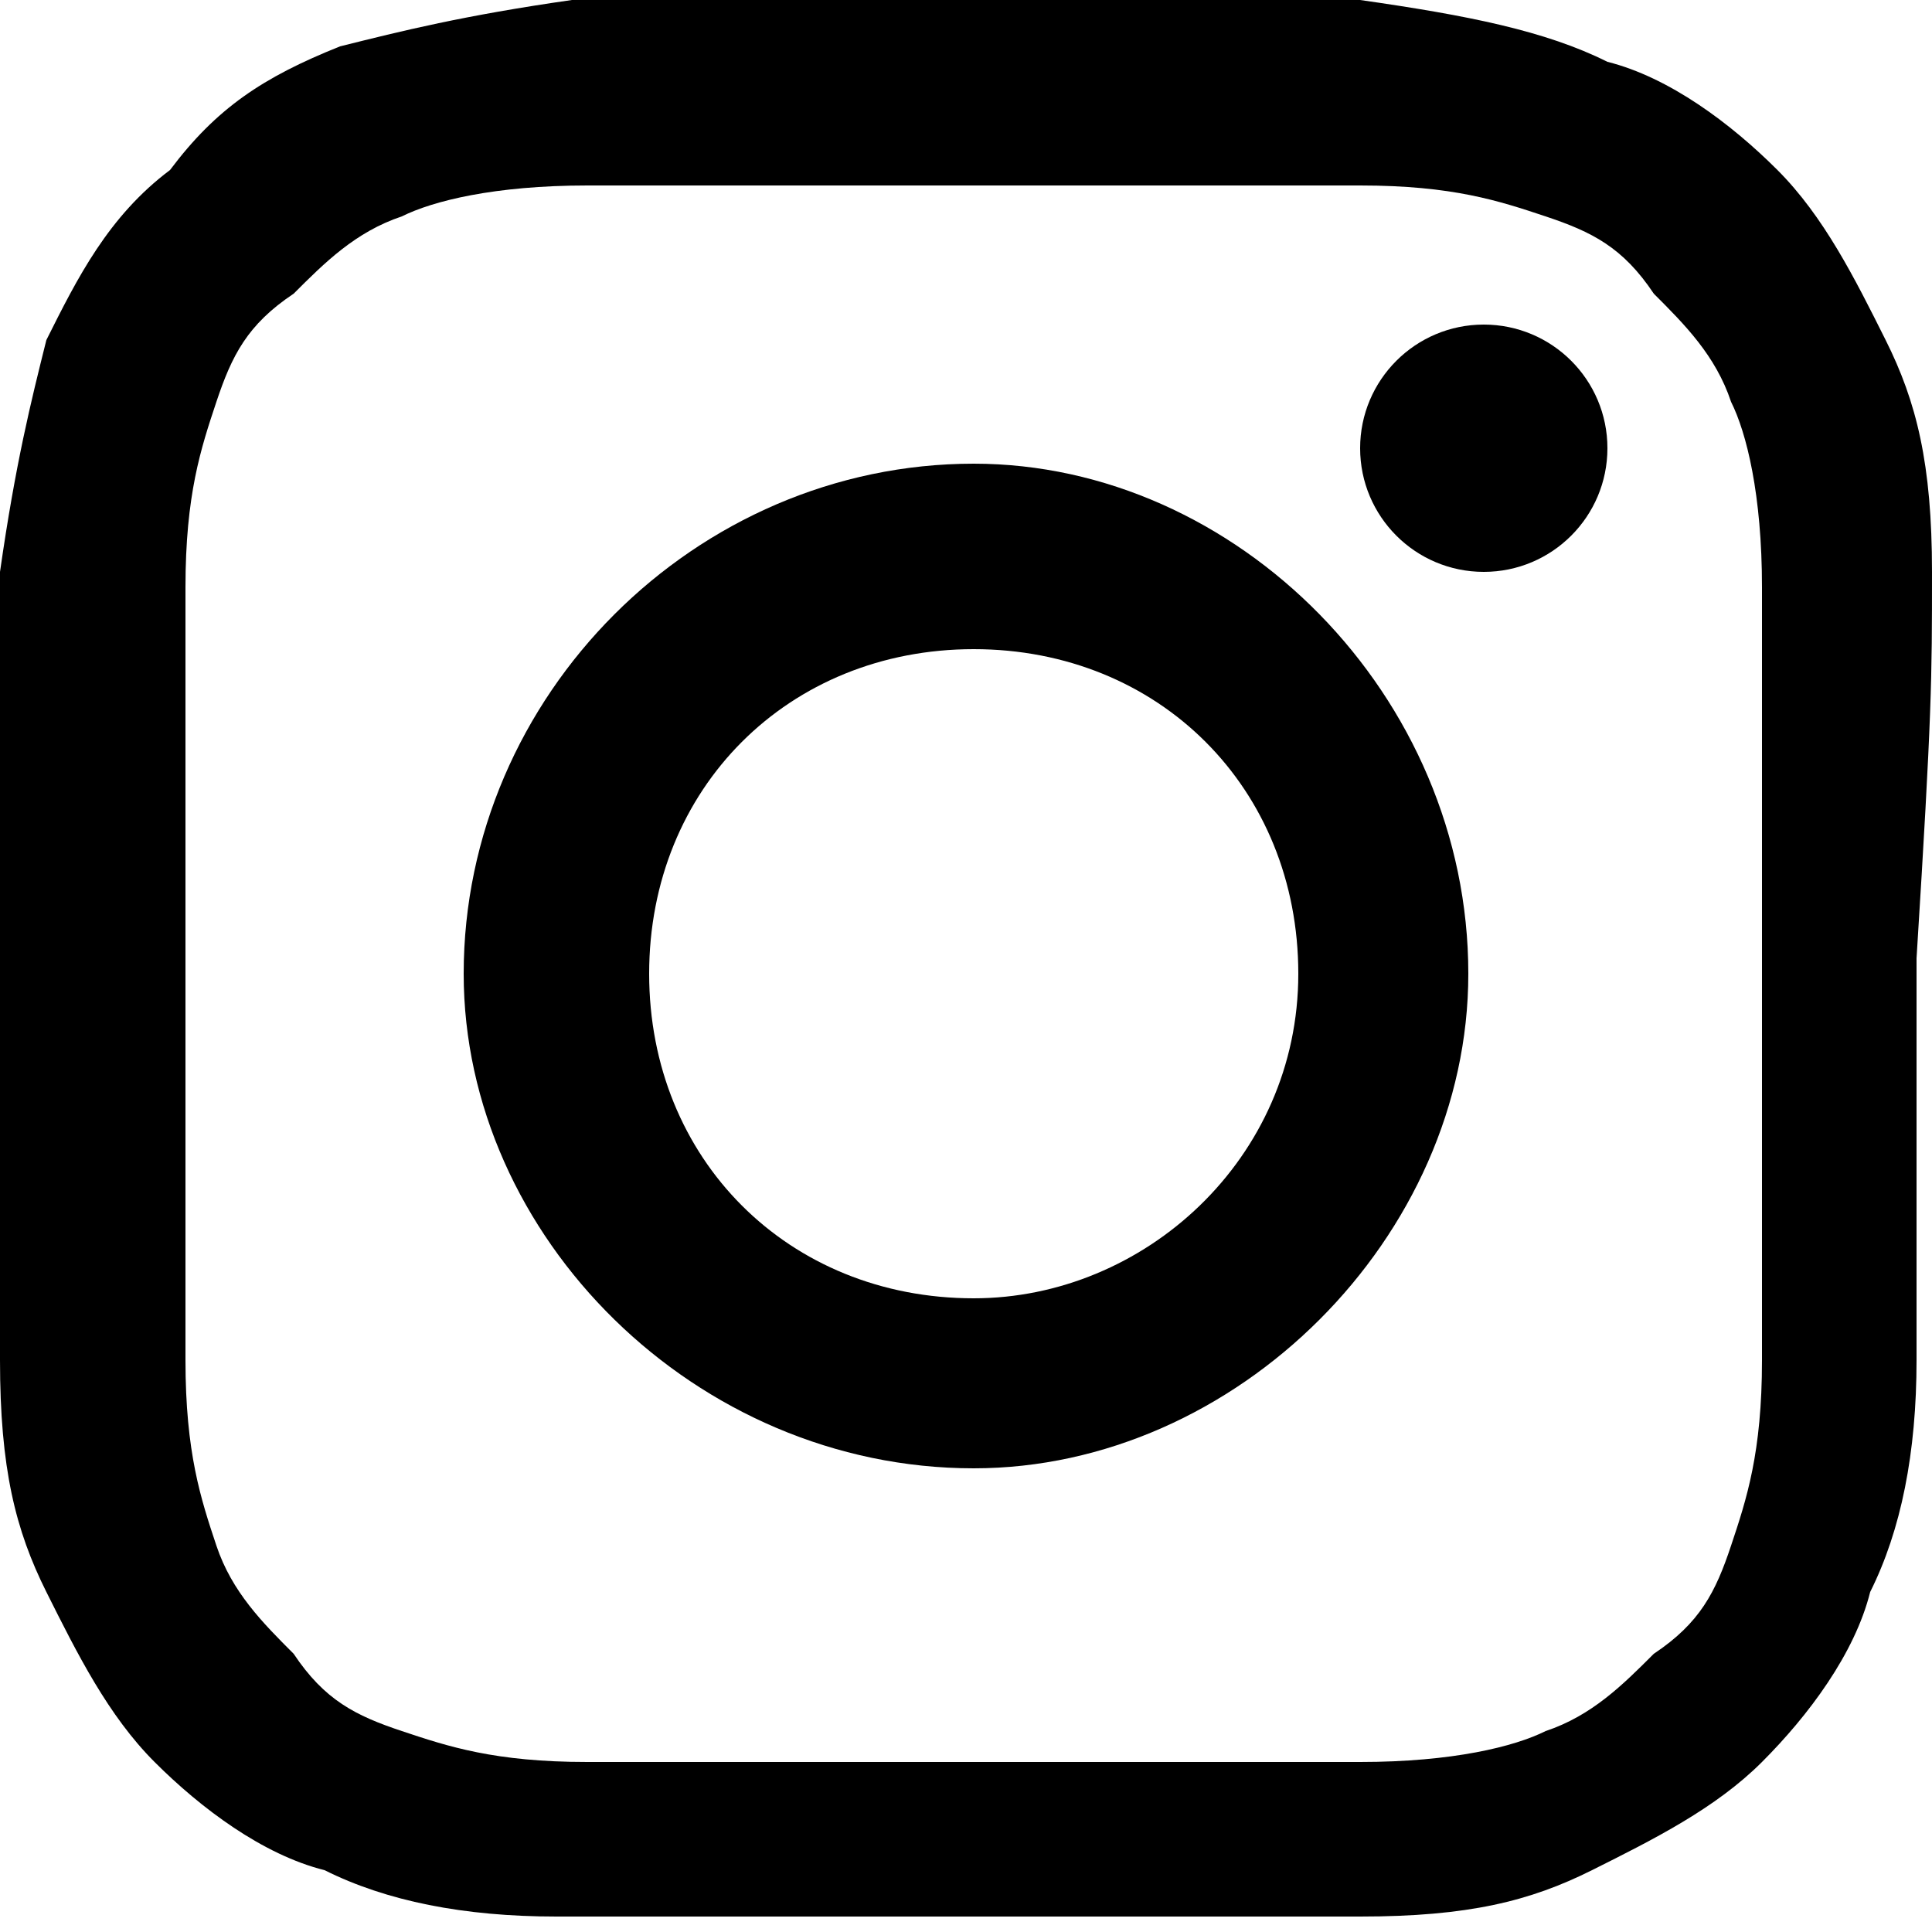
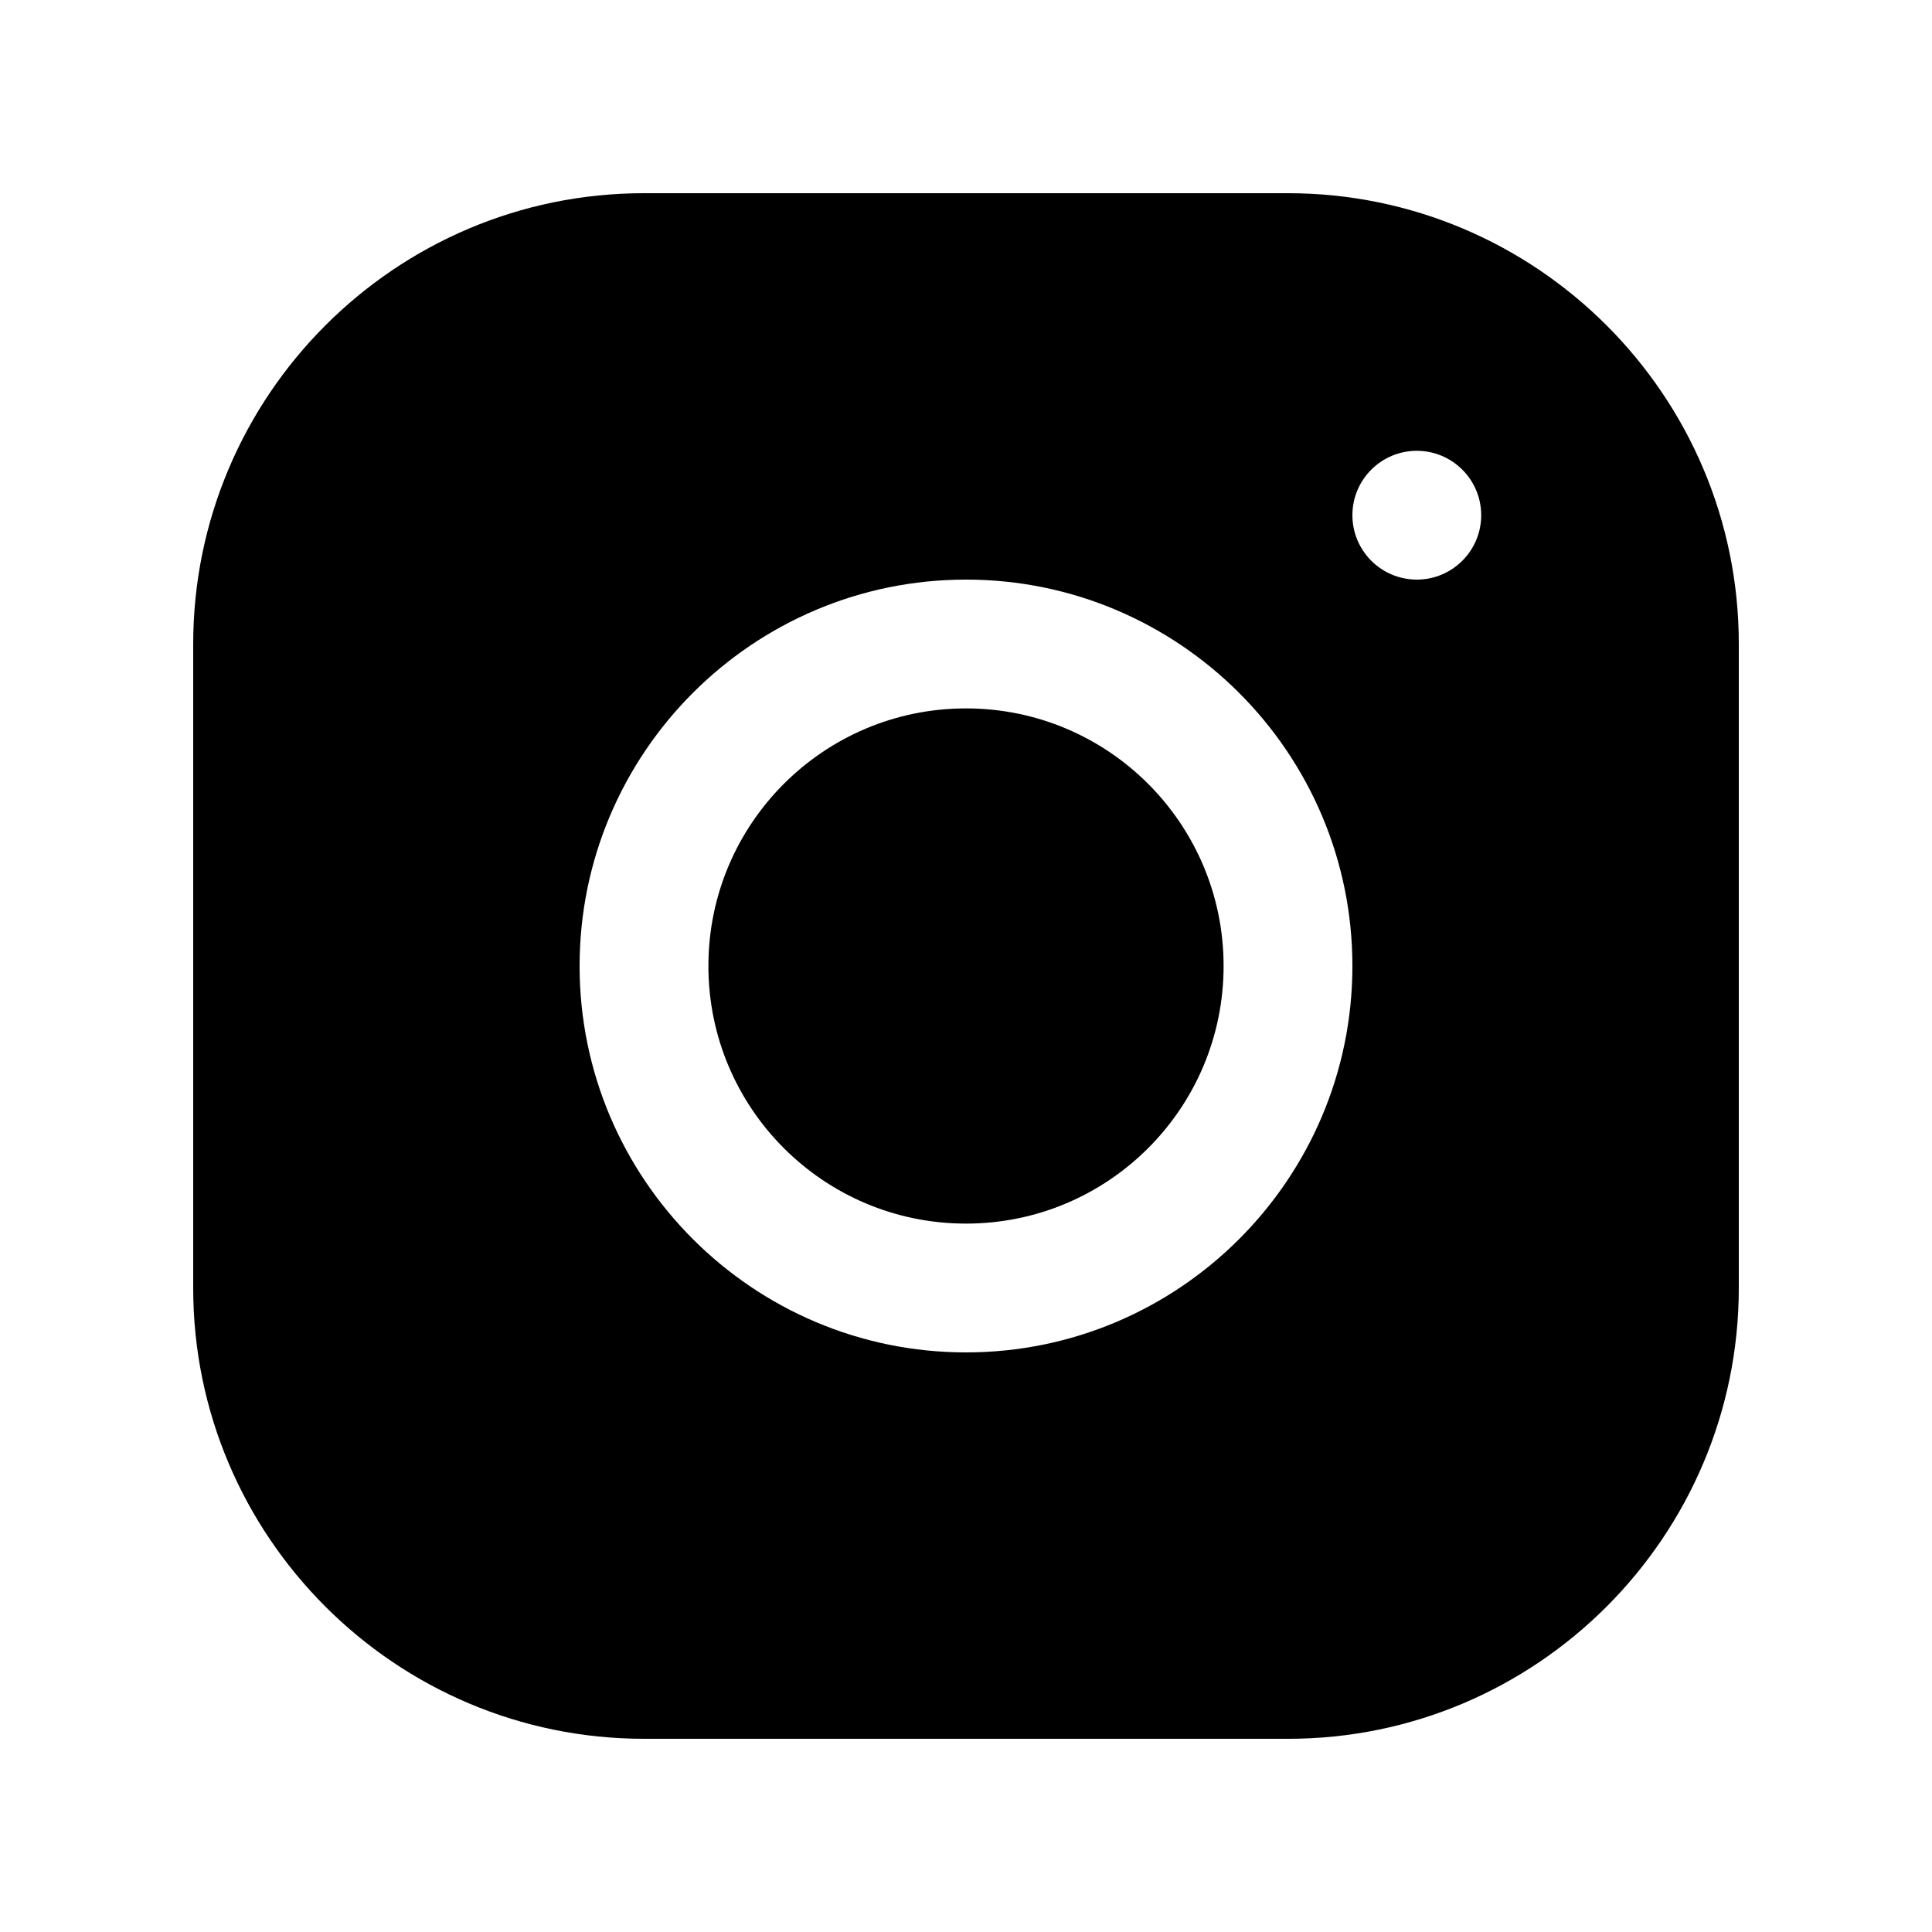
- <svg xmlns="http://www.w3.org/2000/svg" version="1.1" id="Capa_1" x="0px" y="0px" viewBox="0 0 12.5 12.5" style="enable-background:new 0 0 12.5 12.5;" xml:space="preserve">
-   <g id="XMLID_1_">
-     <path id="XMLID_6_" d="M12.5,3.7c0-0.7-0.1-1.1-0.3-1.5c-0.2-0.4-0.4-0.8-0.7-1.1c-0.3-0.3-0.7-0.6-1.1-0.7C10,0.2,9.5,0.1,8.8,0   C8.2,0,8,0,6.3,0C4.6,0,4.4,0,3.7,0C3,0.1,2.6,0.2,2.2,0.3C1.7,0.5,1.4,0.7,1.1,1.1C0.7,1.4,0.5,1.8,0.3,2.2C0.2,2.6,0.1,3,0,3.7   c0,0.7,0,0.9,0,2.6C0,8,0,8.2,0,8.8c0,0.7,0.1,1.1,0.3,1.5c0.2,0.4,0.4,0.8,0.7,1.1c0.3,0.3,0.7,0.6,1.1,0.7   c0.4,0.2,0.9,0.3,1.5,0.3c0.7,0,0.9,0,2.6,0c1.7,0,1.9,0,2.6,0c0.7,0,1.1-0.1,1.5-0.3c0.4-0.2,0.8-0.4,1.1-0.7   c0.3-0.3,0.6-0.7,0.7-1.1c0.2-0.4,0.3-0.9,0.3-1.5c0-0.7,0-0.9,0-2.6C12.5,4.6,12.5,4.4,12.5,3.7z M11.4,8.8c0,0.6-0.1,0.9-0.2,1.2   c-0.1,0.3-0.2,0.5-0.5,0.7c-0.2,0.2-0.4,0.4-0.7,0.5c-0.2,0.1-0.6,0.2-1.2,0.2c-0.7,0-0.9,0-2.5,0c-1.7,0-1.9,0-2.5,0   c-0.6,0-0.9-0.1-1.2-0.2c-0.3-0.1-0.5-0.2-0.7-0.5c-0.2-0.2-0.4-0.4-0.5-0.7C1.3,9.7,1.2,9.4,1.2,8.8c0-0.7,0-0.9,0-2.5   c0-1.7,0-1.9,0-2.5c0-0.6,0.1-0.9,0.2-1.2c0.1-0.3,0.2-0.5,0.5-0.7c0.2-0.2,0.4-0.4,0.7-0.5c0.2-0.1,0.6-0.2,1.2-0.2   c0.7,0,0.9,0,2.5,0c1.7,0,1.9,0,2.5,0c0.6,0,0.9,0.1,1.2,0.2c0.3,0.1,0.5,0.2,0.7,0.5c0.2,0.2,0.4,0.4,0.5,0.7   c0.1,0.2,0.2,0.6,0.2,1.2c0,0.7,0,0.9,0,2.5C11.4,7.9,11.4,8.1,11.4,8.8z" />
-     <path id="XMLID_15_" d="M6.3,3C4.5,3,3,4.5,3,6.3C3,8,4.5,9.5,6.3,9.5C8,9.5,9.5,8,9.5,6.3C9.5,4.5,8,3,6.3,3z M6.3,8.4   c-1.2,0-2.1-0.9-2.1-2.1s0.9-2.1,2.1-2.1c1.2,0,2.1,0.9,2.1,2.1S7.4,8.4,6.3,8.4z" />
-     <circle id="XMLID_16_" cx="9.6" cy="2.9" r="0.8" />
-   </g>
+ <svg xmlns="http://www.w3.org/2000/svg" viewBox="0 0 30 30" width="60px" height="60px">
+   <path d="M 9.998 3 C 6.139 3 3 6.142 3 10.002 L 3 20.002 C 3 23.861 6.142 27 10.002 27 L 20.002 27 C 23.861 27 27 23.858 27 19.998 L 27 9.998 C 27 6.139 23.858 3 19.998 3 L 9.998 3 z M 22 7 C 22.552 7 23 7.448 23 8 C 23 8.552 22.552 9 22 9 C 21.448 9 21 8.552 21 8 C 21 7.448 21.448 7 22 7 z M 15 9 C 18.309 9 21 11.691 21 15 C 21 18.309 18.309 21 15 21 C 11.691 21 9 18.309 9 15 C 9 11.691 11.691 9 15 9 z M 15 11 A 4 4 0 0 0 11 15 A 4 4 0 0 0 15 19 A 4 4 0 0 0 19 15 A 4 4 0 0 0 15 11 z" />
</svg>
